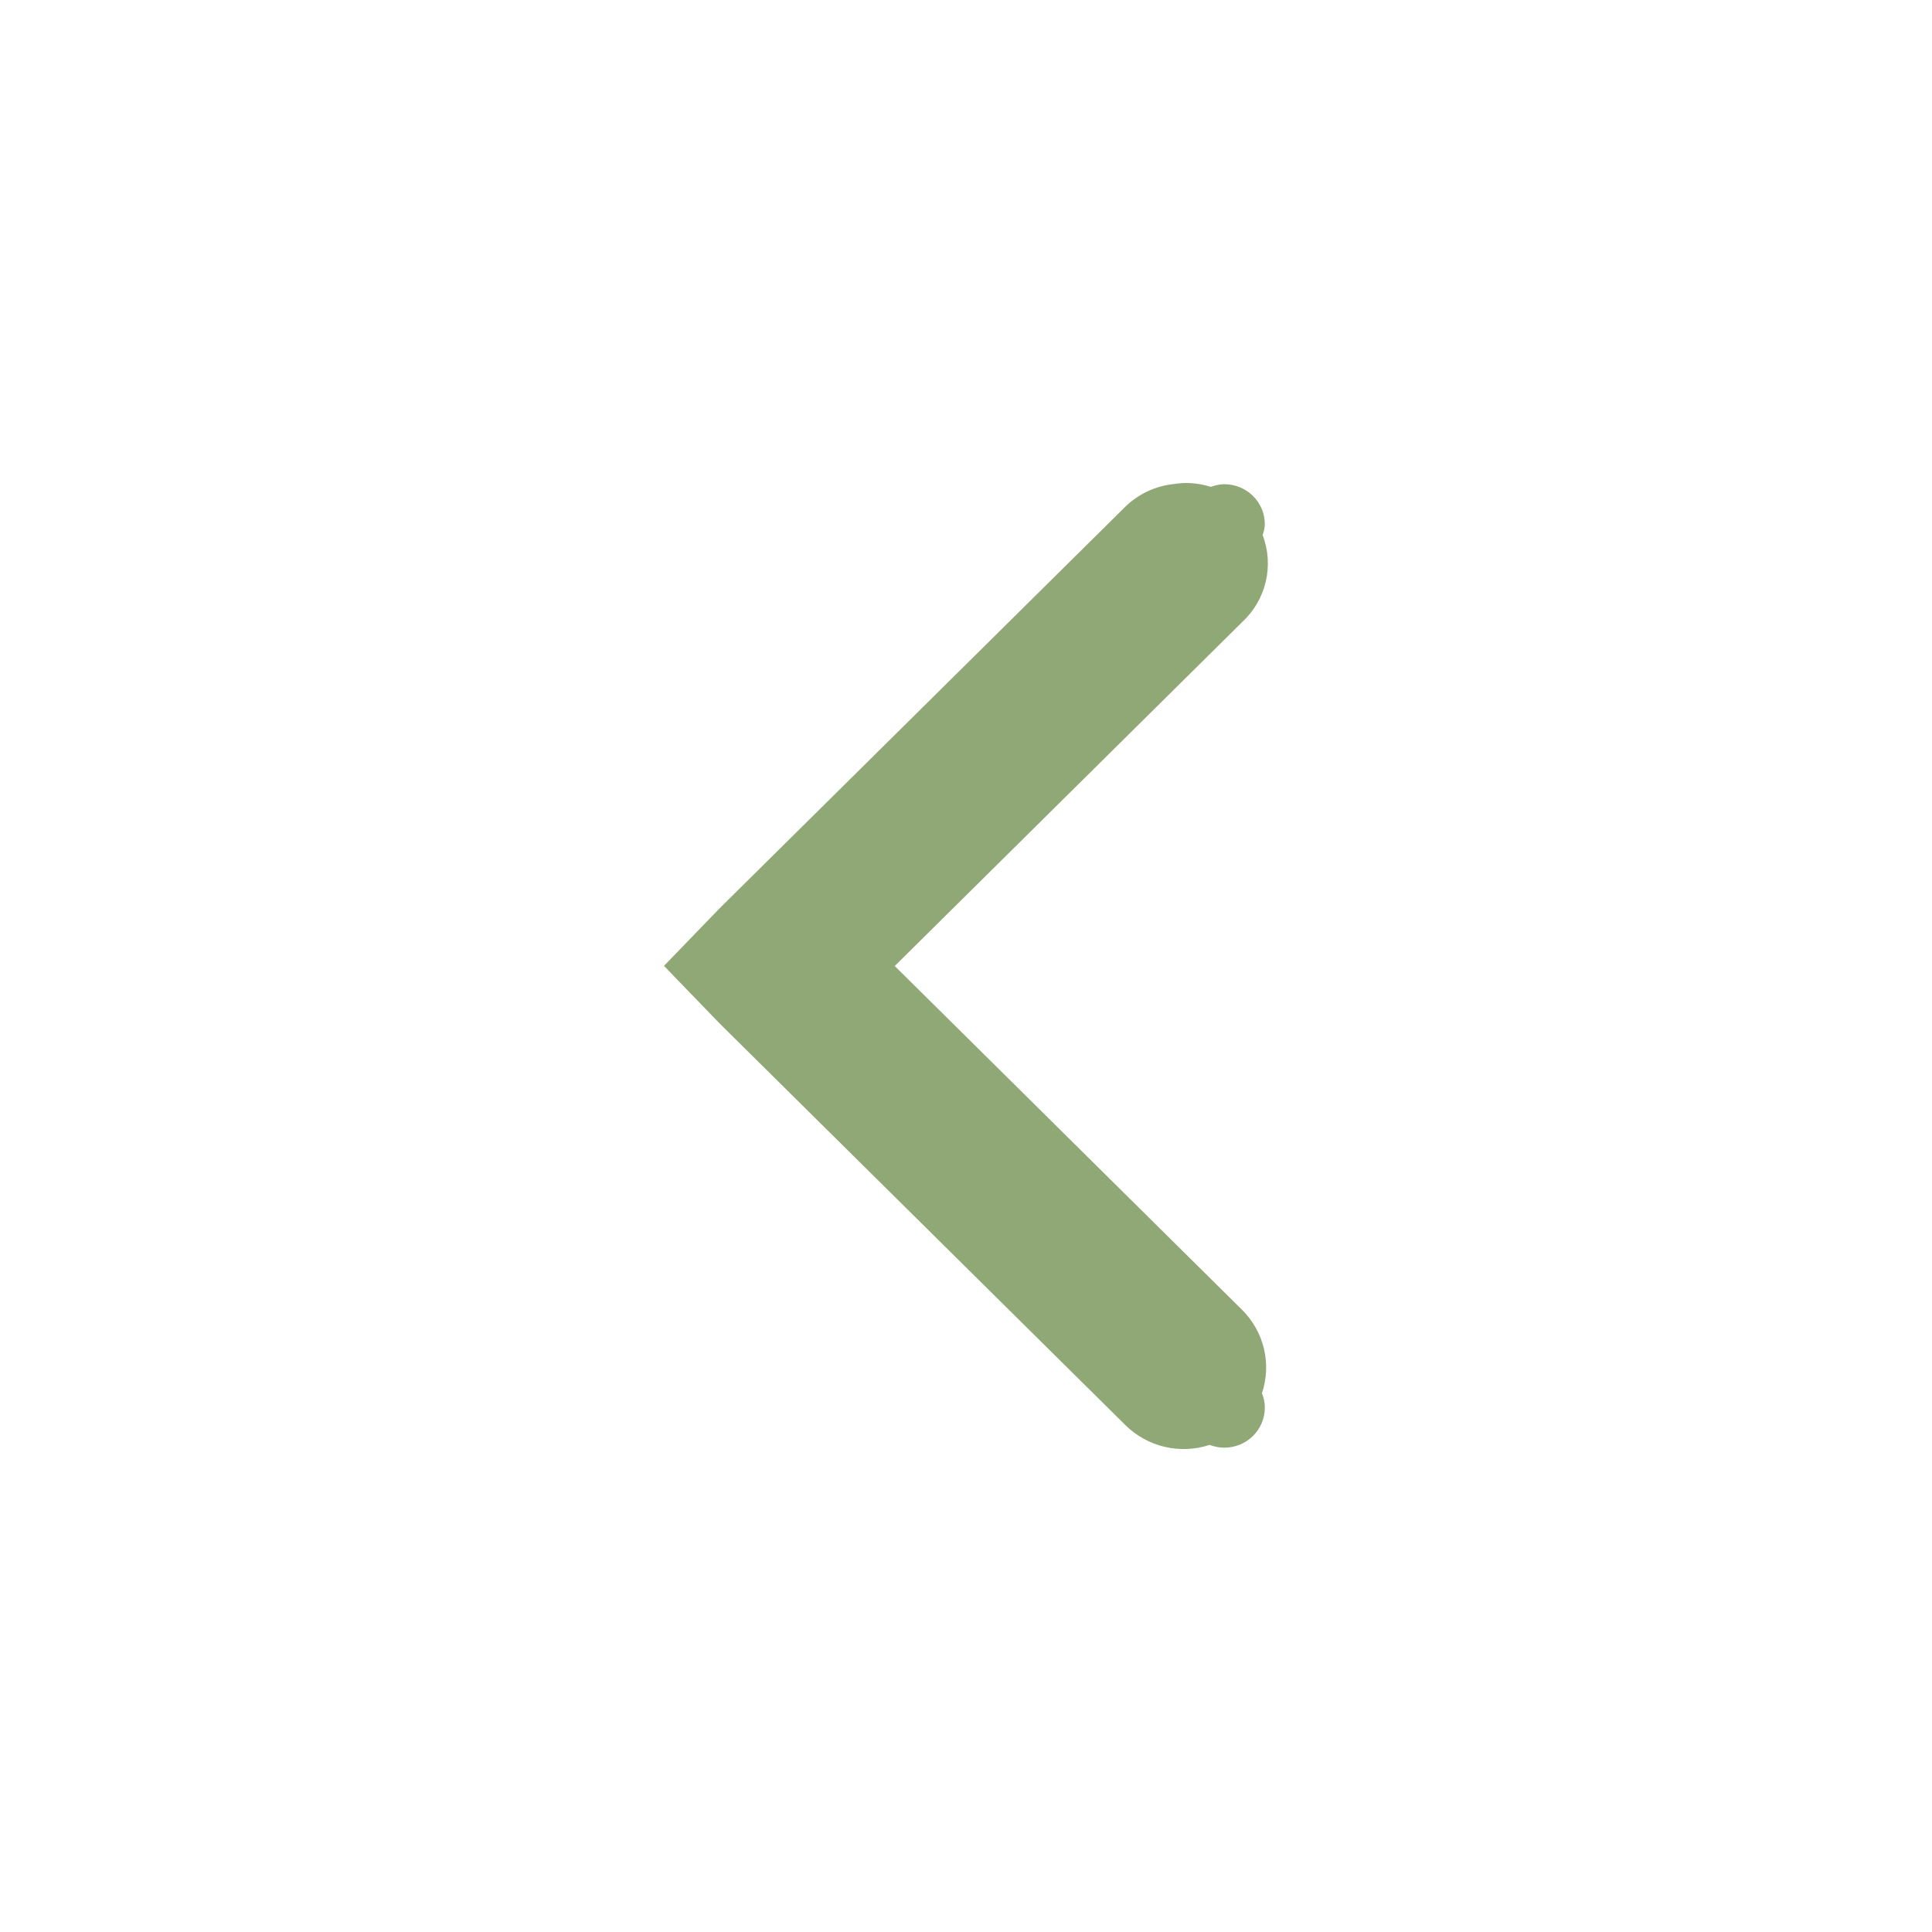
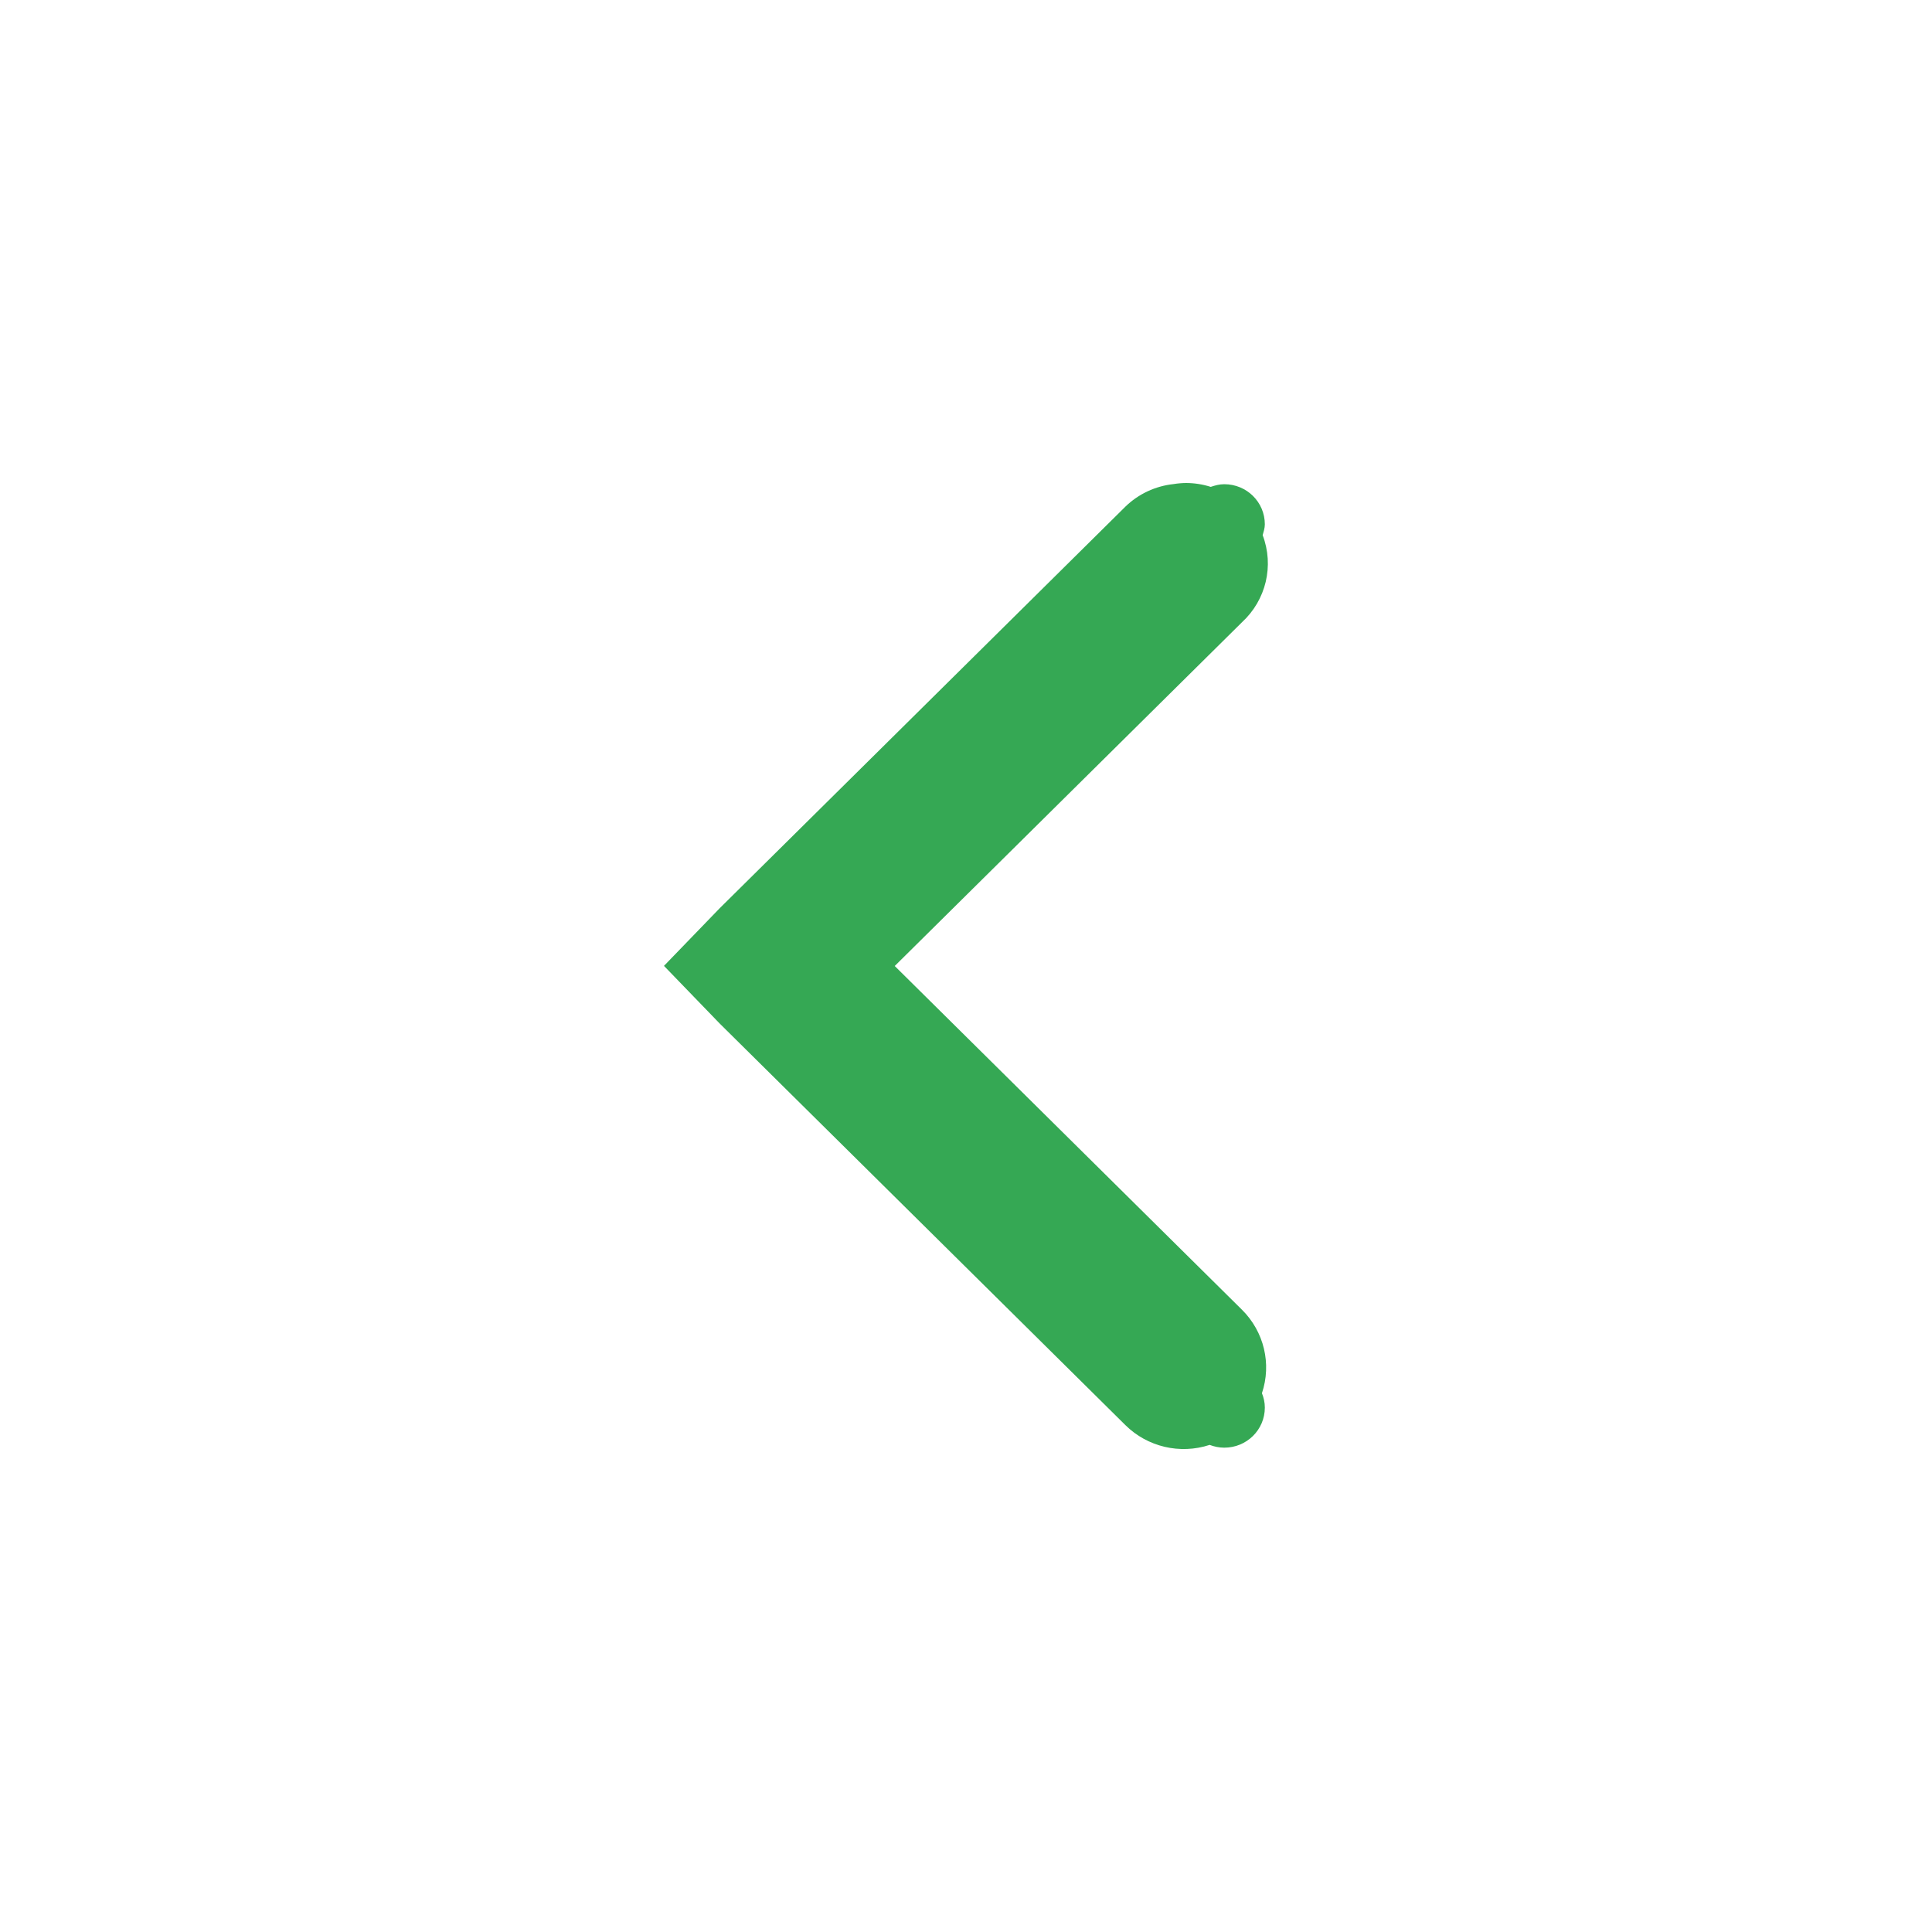
<svg xmlns="http://www.w3.org/2000/svg" height="16" id="svg7384" version="1.1" width="16">
  <defs id="defs7386" />
  <g id="layer9" style="display:inline" transform="translate(-100.0002,-747)" />
  <g id="layer10" transform="translate(-100.0002,-747)" />
  <g id="layer11" transform="translate(-100.0002,-747)" />
  <g id="layer13" transform="translate(-100.0002,-747)" />
  <g id="layer14" transform="translate(-100.0002,-747)" />
  <g id="layer15" style="display:inline" transform="translate(-100.0002,-747)" />
  <g id="g71291" style="display:inline" transform="translate(-100.0002,-747)" />
  <g id="g4953" style="display:inline" transform="translate(-100.0002,-747)" />
  <g id="layer12" style="display:inline" transform="translate(-100.0002,-747)">
-     <path style="color:#000000;font-style:normal;font-variant:normal;font-weight:normal;font-stretch:normal;font-size:medium;line-height:normal;font-family:Sans;-inkscape-font-specification:Sans;text-indent:0;text-align:start;text-decoration:none;text-decoration-line:none;letter-spacing:normal;word-spacing:normal;text-transform:none;direction:ltr;block-progression:tb;writing-mode:lr-tb;baseline-shift:baseline;text-anchor:start;display:inline;overflow:visible;visibility:visible;fill:#8fa876;fill-opacity:1;stroke:none;stroke-width:2;marker:none;enable-background:accumulate" d="m 109.823,751 a 0.672,0.665 0 0 0 -0.104,0.009 0.672,0.665 0 0 0 -0.399,0.187 l -3.359,3.325 -0.462,0.478 0.462,0.478 3.359,3.325 a 0.683,0.676 0 0 0 0.698,0.164 c 0.037,0.014 0.078,0.023 0.121,0.023 0.186,0 0.336,-0.148 0.336,-0.332 0,-0.042 -0.009,-0.082 -0.024,-0.119 a 0.683,0.676 0 0 0 -0.165,-0.691 l -2.876,-2.847 2.876,-2.847 a 0.672,0.665 0 0 0 0.171,-0.721 c 0.008,-0.029 0.018,-0.058 0.018,-0.09 0,-0.184 -0.15,-0.332 -0.336,-0.332 -0.04,0 -0.076,0.01 -0.112,0.022 A 0.672,0.665 0 0 0 109.823,751 Z" id="path6040" />
+     <path style="color:#000000;font-style:normal;font-variant:normal;font-weight:normal;font-stretch:normal;font-size:medium;line-height:normal;font-family:Sans;-inkscape-font-specification:Sans;text-indent:0;text-align:start;text-decoration:none;text-decoration-line:none;letter-spacing:normal;word-spacing:normal;text-transform:none;direction:ltr;block-progression:tb;writing-mode:lr-tb;baseline-shift:baseline;text-anchor:start;display:inline;overflow:visible;visibility:visible;fill:#35a854;fill-opacity:1;stroke:none;stroke-width:2;marker:none;enable-background:accumulate" d="m 109.823,751 a 0.672,0.665 0 0 0 -0.104,0.009 0.672,0.665 0 0 0 -0.399,0.187 l -3.359,3.325 -0.462,0.478 0.462,0.478 3.359,3.325 a 0.683,0.676 0 0 0 0.698,0.164 c 0.037,0.014 0.078,0.023 0.121,0.023 0.186,0 0.336,-0.148 0.336,-0.332 0,-0.042 -0.009,-0.082 -0.024,-0.119 a 0.683,0.676 0 0 0 -0.165,-0.691 l -2.876,-2.847 2.876,-2.847 a 0.672,0.665 0 0 0 0.171,-0.721 c 0.008,-0.029 0.018,-0.058 0.018,-0.09 0,-0.184 -0.15,-0.332 -0.336,-0.332 -0.04,0 -0.076,0.01 -0.112,0.022 A 0.672,0.665 0 0 0 109.823,751 Z" id="path6040" />
  </g>
</svg>
